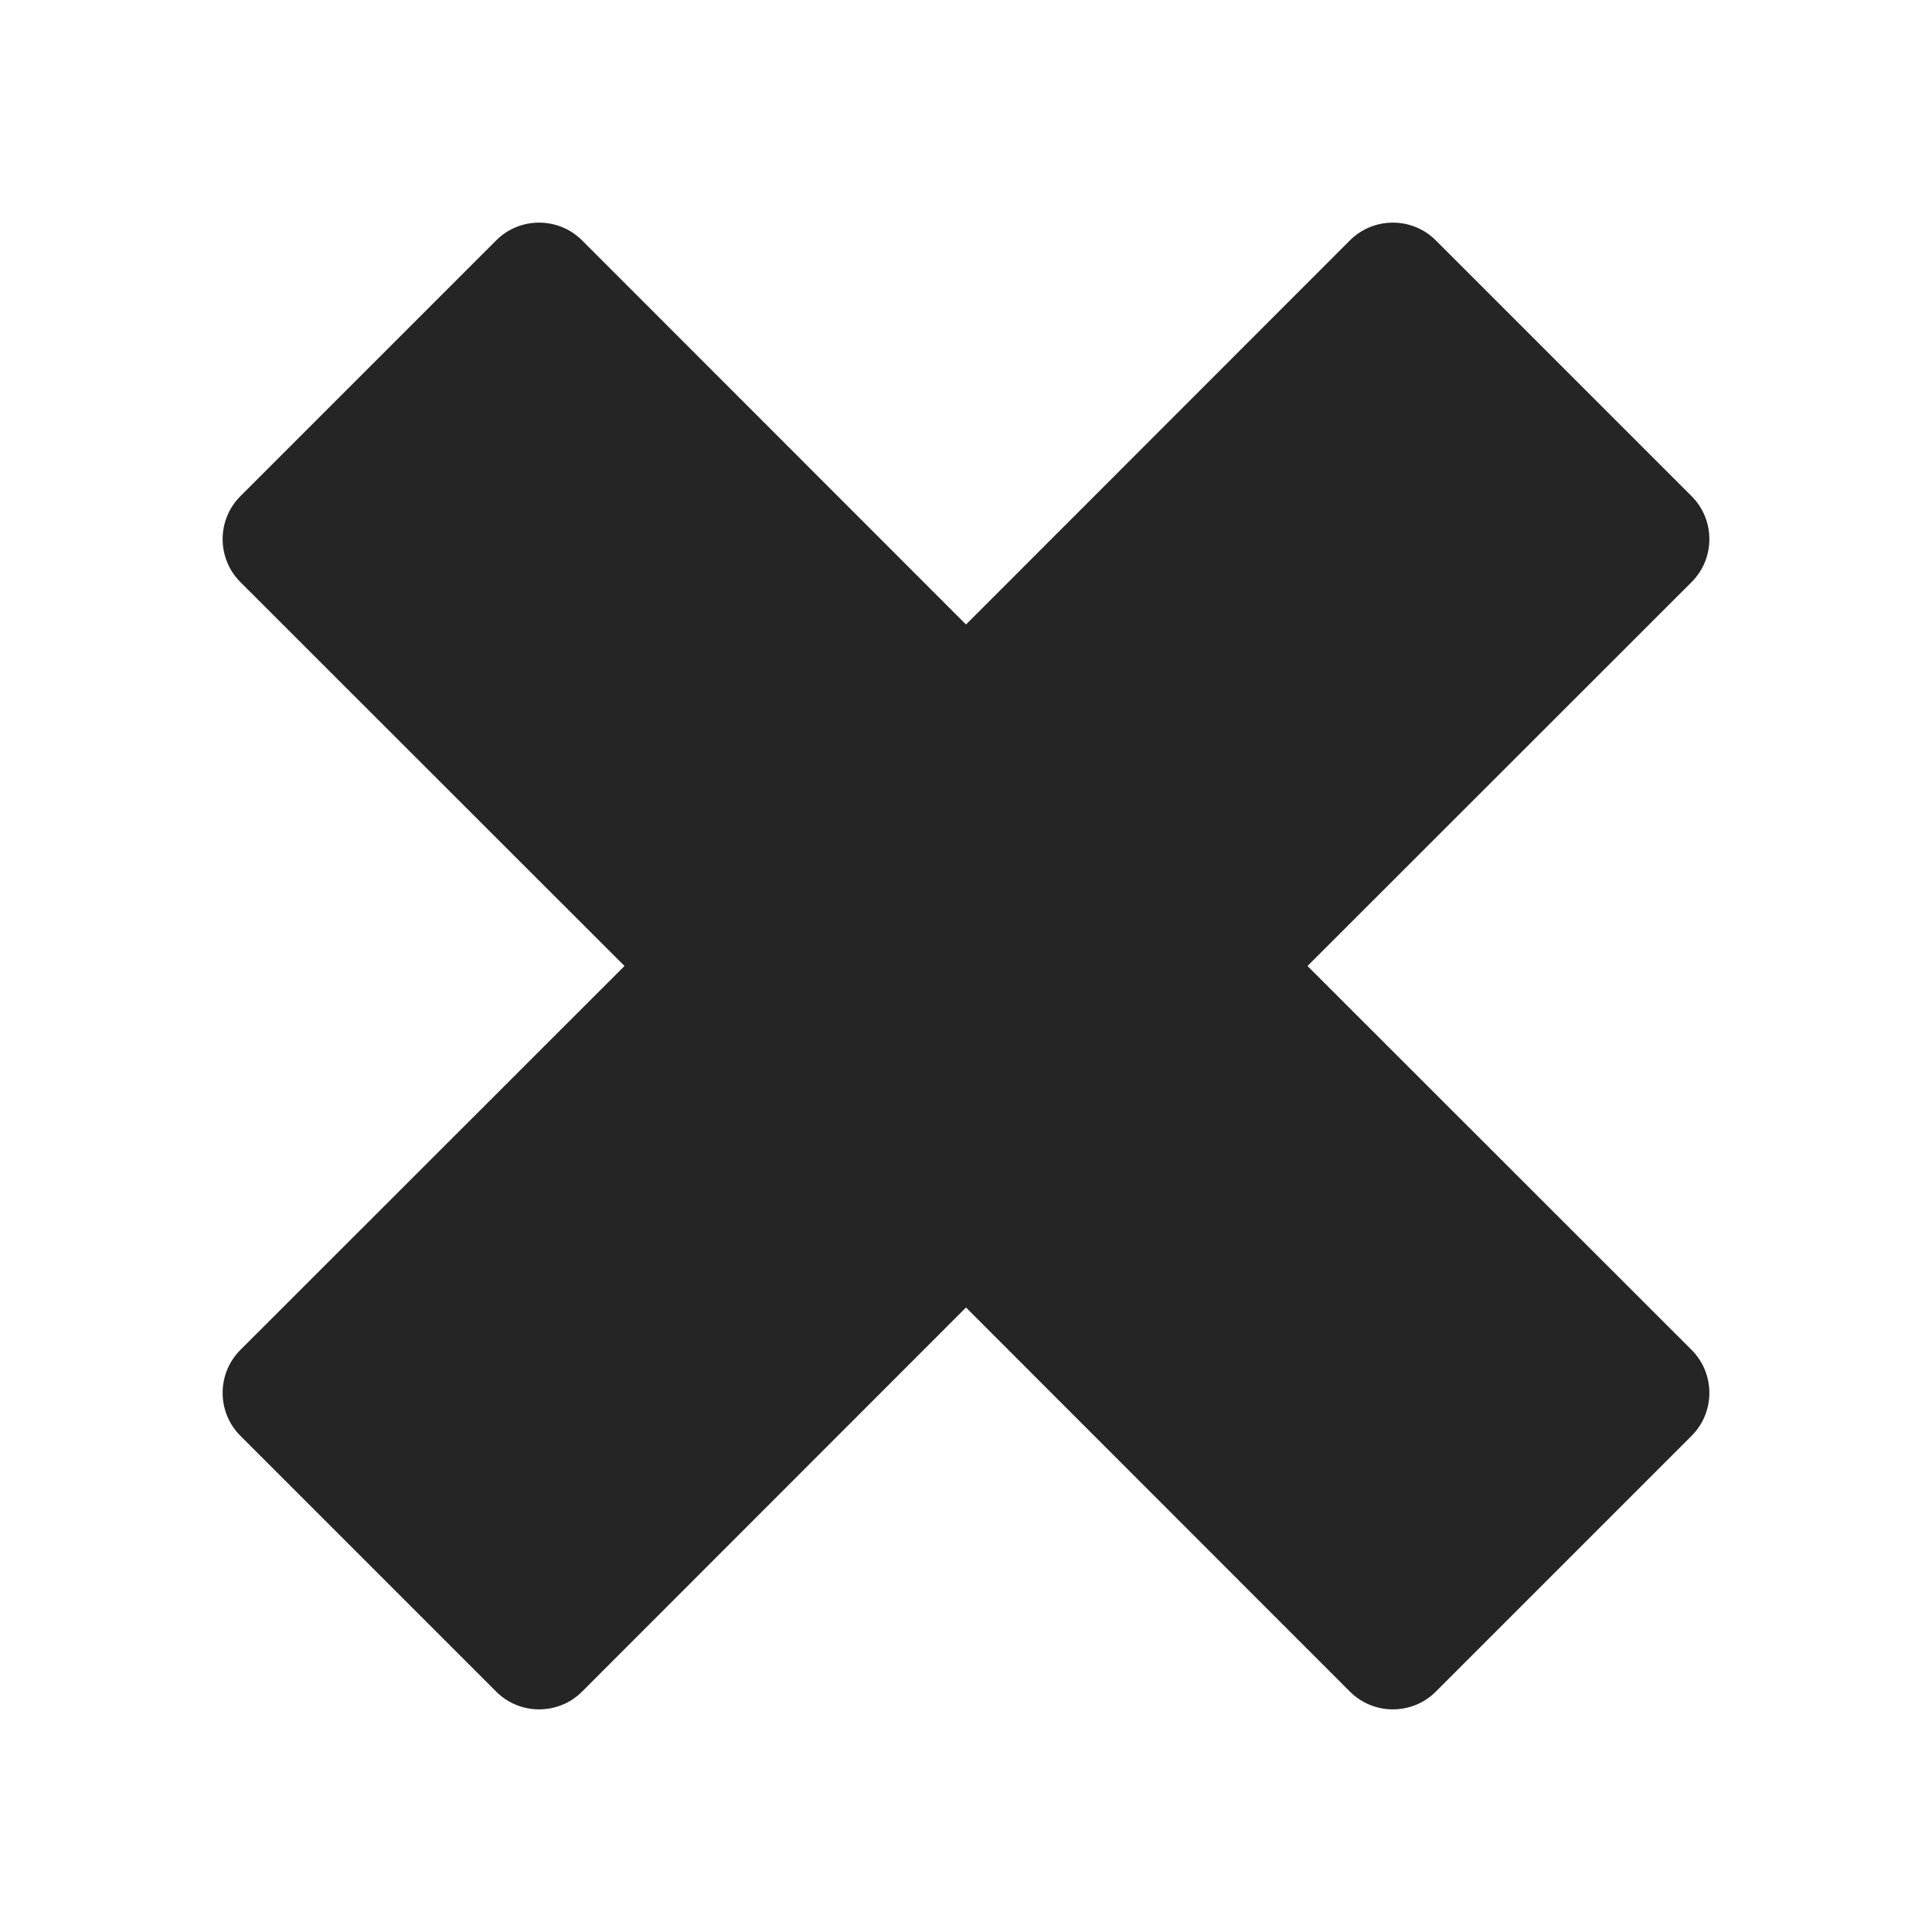
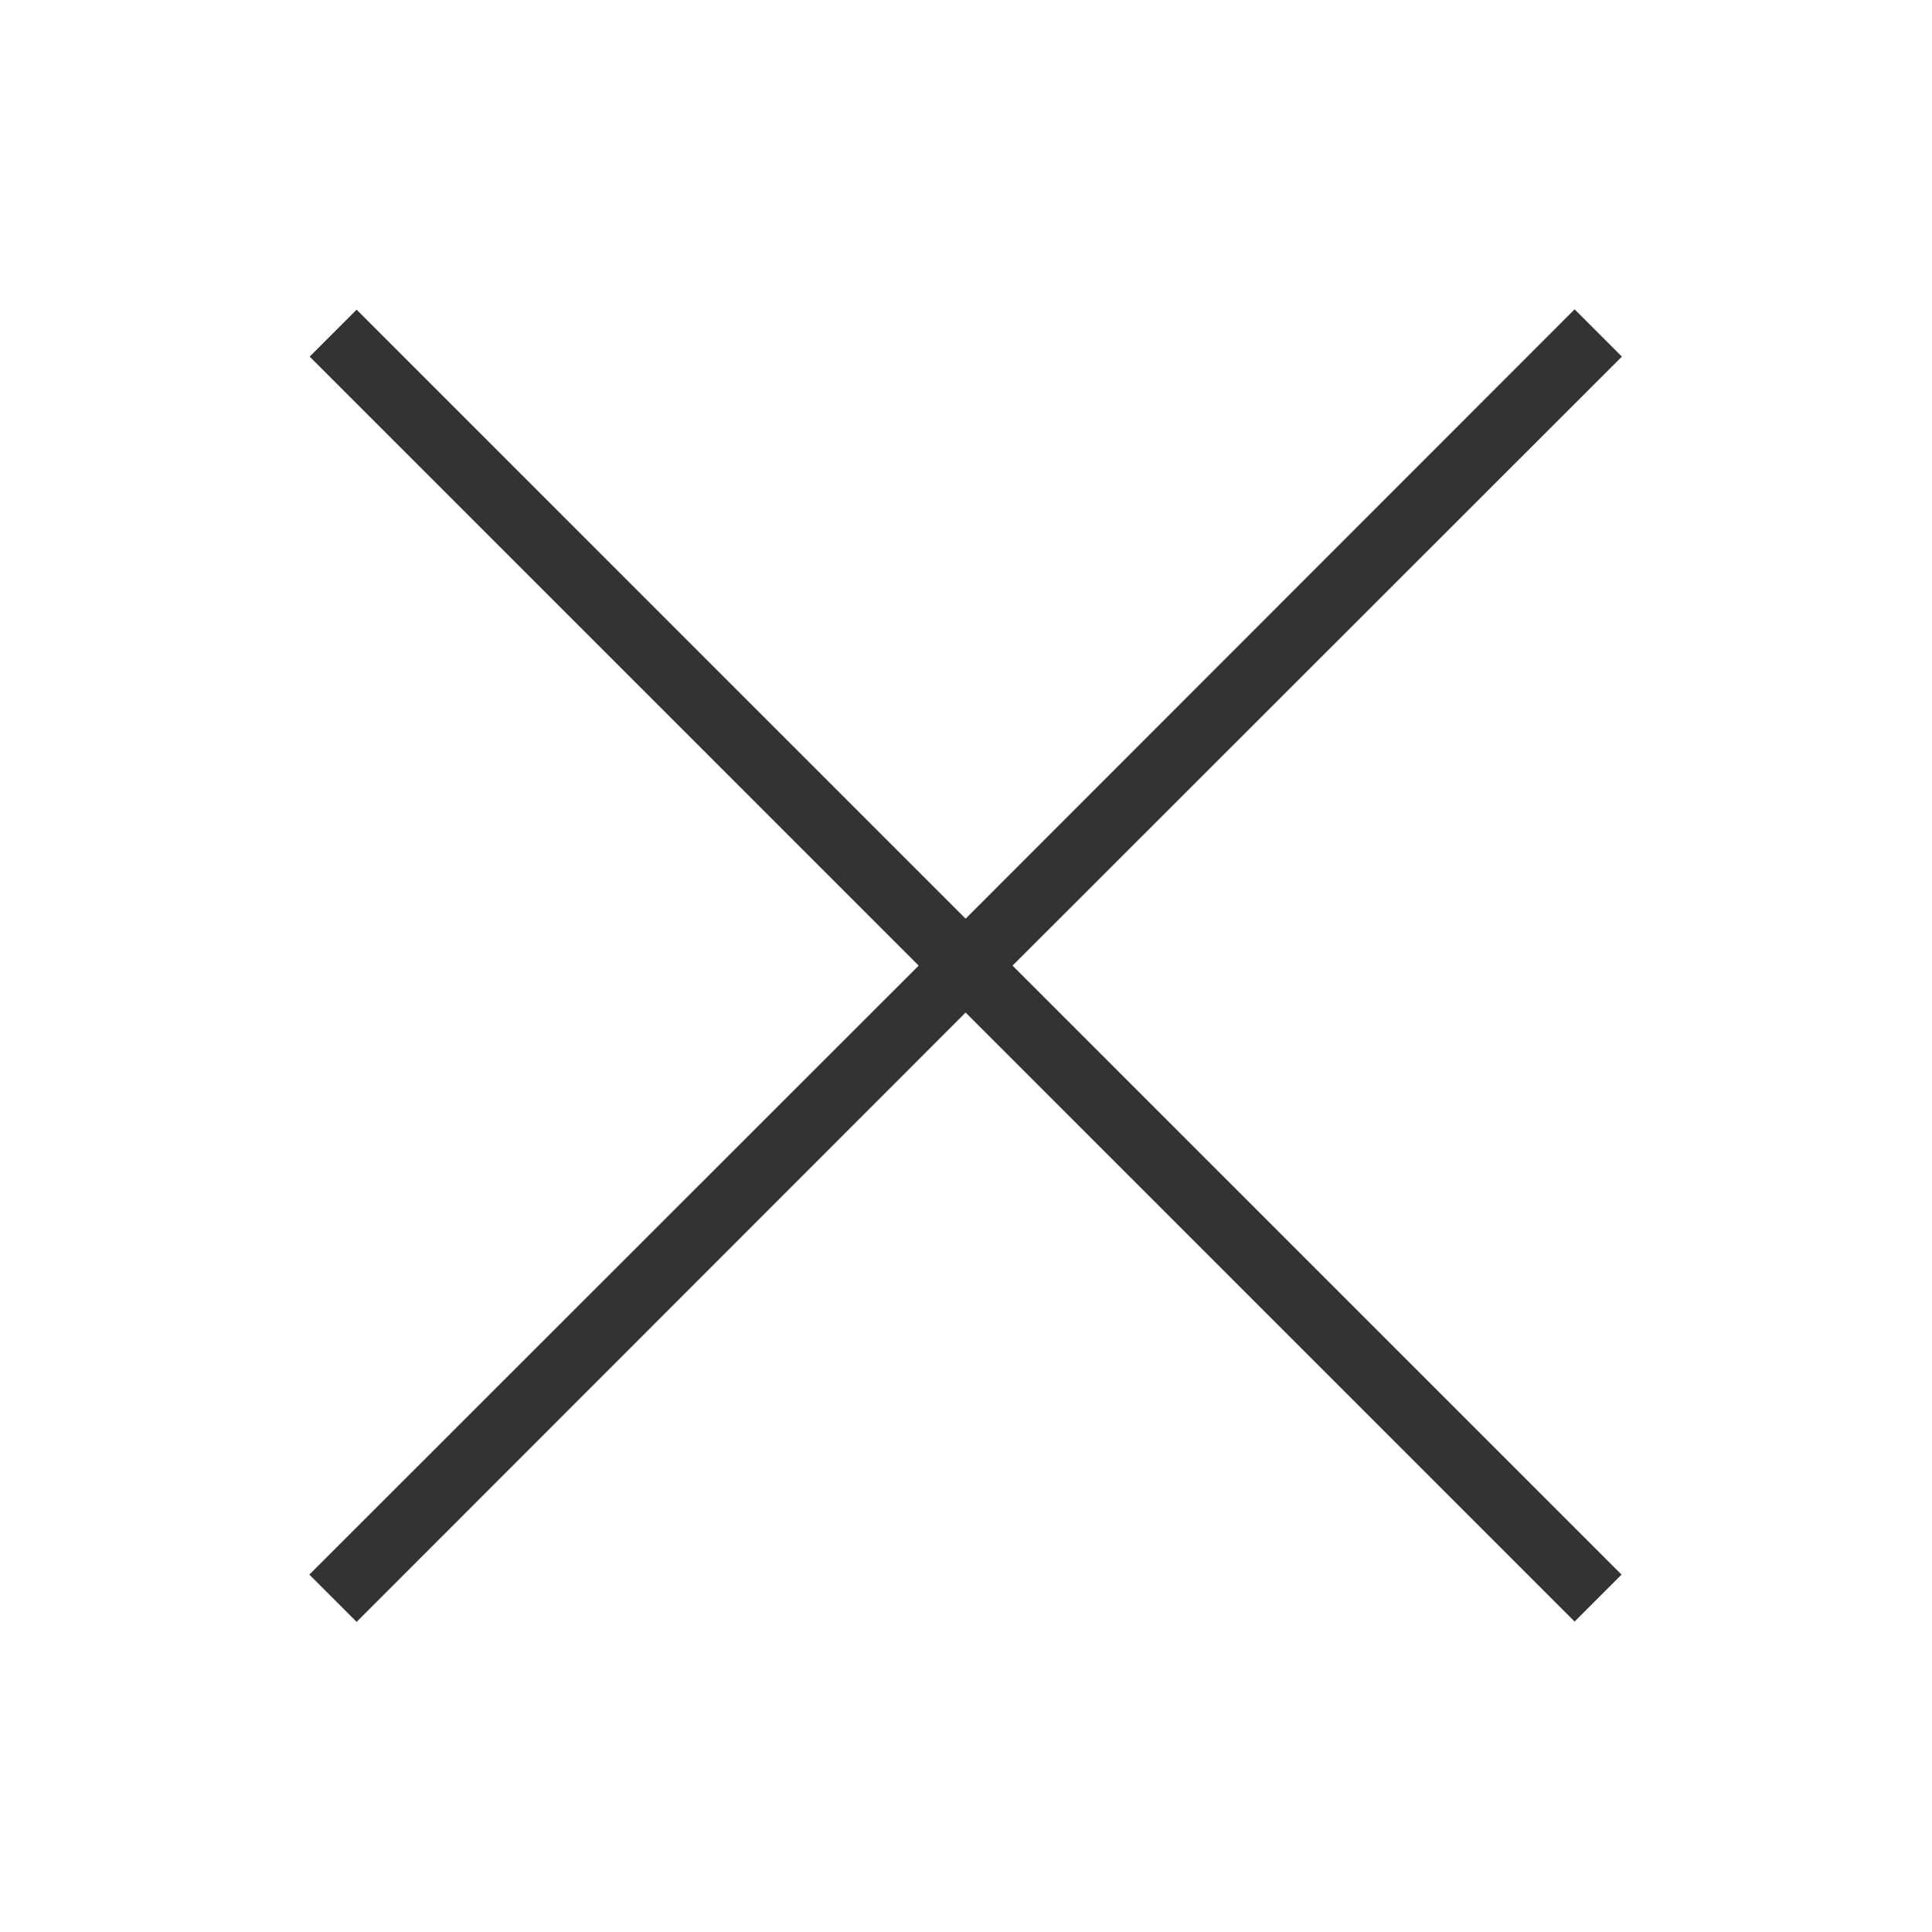
- <svg xmlns="http://www.w3.org/2000/svg" xml:space="preserve" width="1024px" height="1024px" shape-rendering="geometricPrecision" text-rendering="geometricPrecision" image-rendering="optimizeQuality" fill-rule="nonzero" clip-rule="evenodd" viewBox="0 0 10240 10240">
-   <path id="curve0" fill="#252525" d="M1273 7156l2037 -2036 -2037 -2036c-124,-125 -124,-328 0,-453l1358 -1358c125,-124 328,-124 453,0l2036 2037 2036 -2037c125,-124 328,-124 453,0l1358 1358c124,125 124,328 0,453l-2037 2036 2037 2036c124,125 124,328 0,453l-1358 1358c-125,124 -328,124 -453,0l-2036 -2037 -2036 2037c-125,124 -328,124 -453,0l-1358 -1358c-124,-125 -124,-328 0,-453z" />
+ <svg xmlns="http://www.w3.org/2000/svg" xml:space="preserve" width="580px" height="580px" shape-rendering="geometricPrecision" text-rendering="geometricPrecision" image-rendering="optimizeQuality" fill-rule="nonzero" clip-rule="nonzero" viewBox="0 0 5800 5800">
+   <path id="curve0" fill="#333333" d="M929,4729 2759,2900 930,1071 1071,930 2900,2759 4729,929 4871,1071 3041,2900 4870,4729 4729,4870 2900,3041 1071,4871z" />
</svg>
